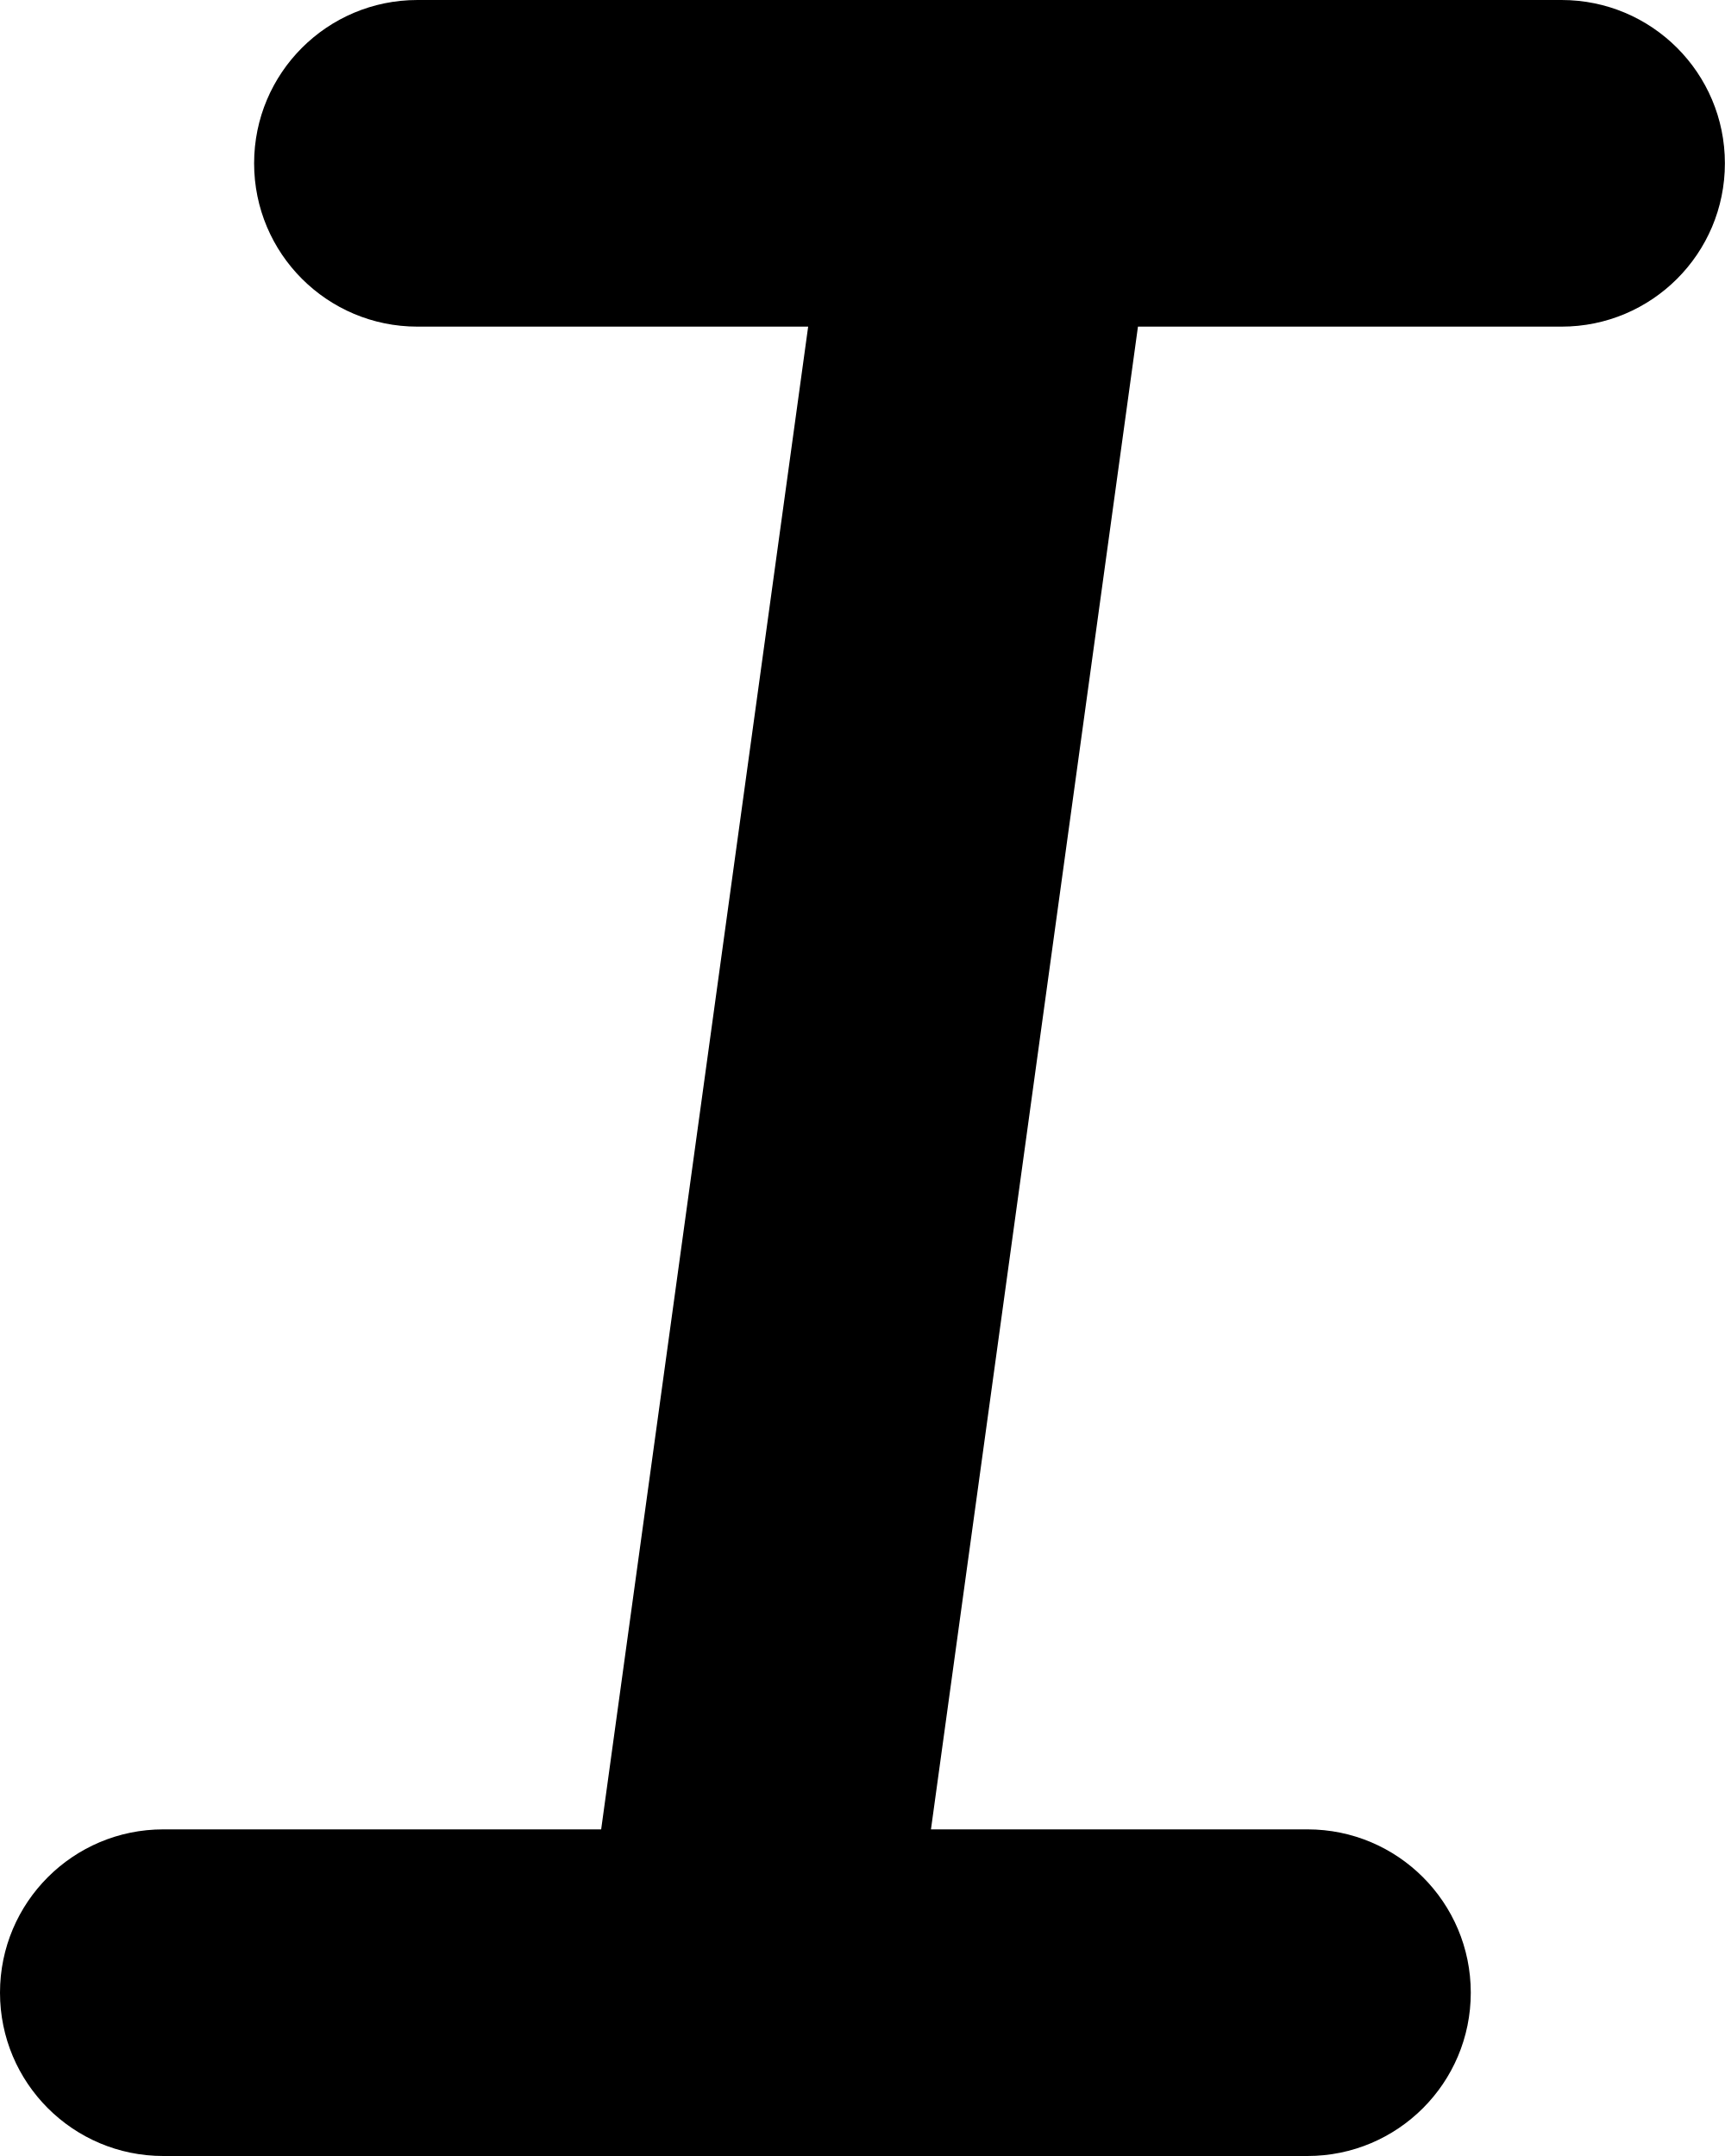
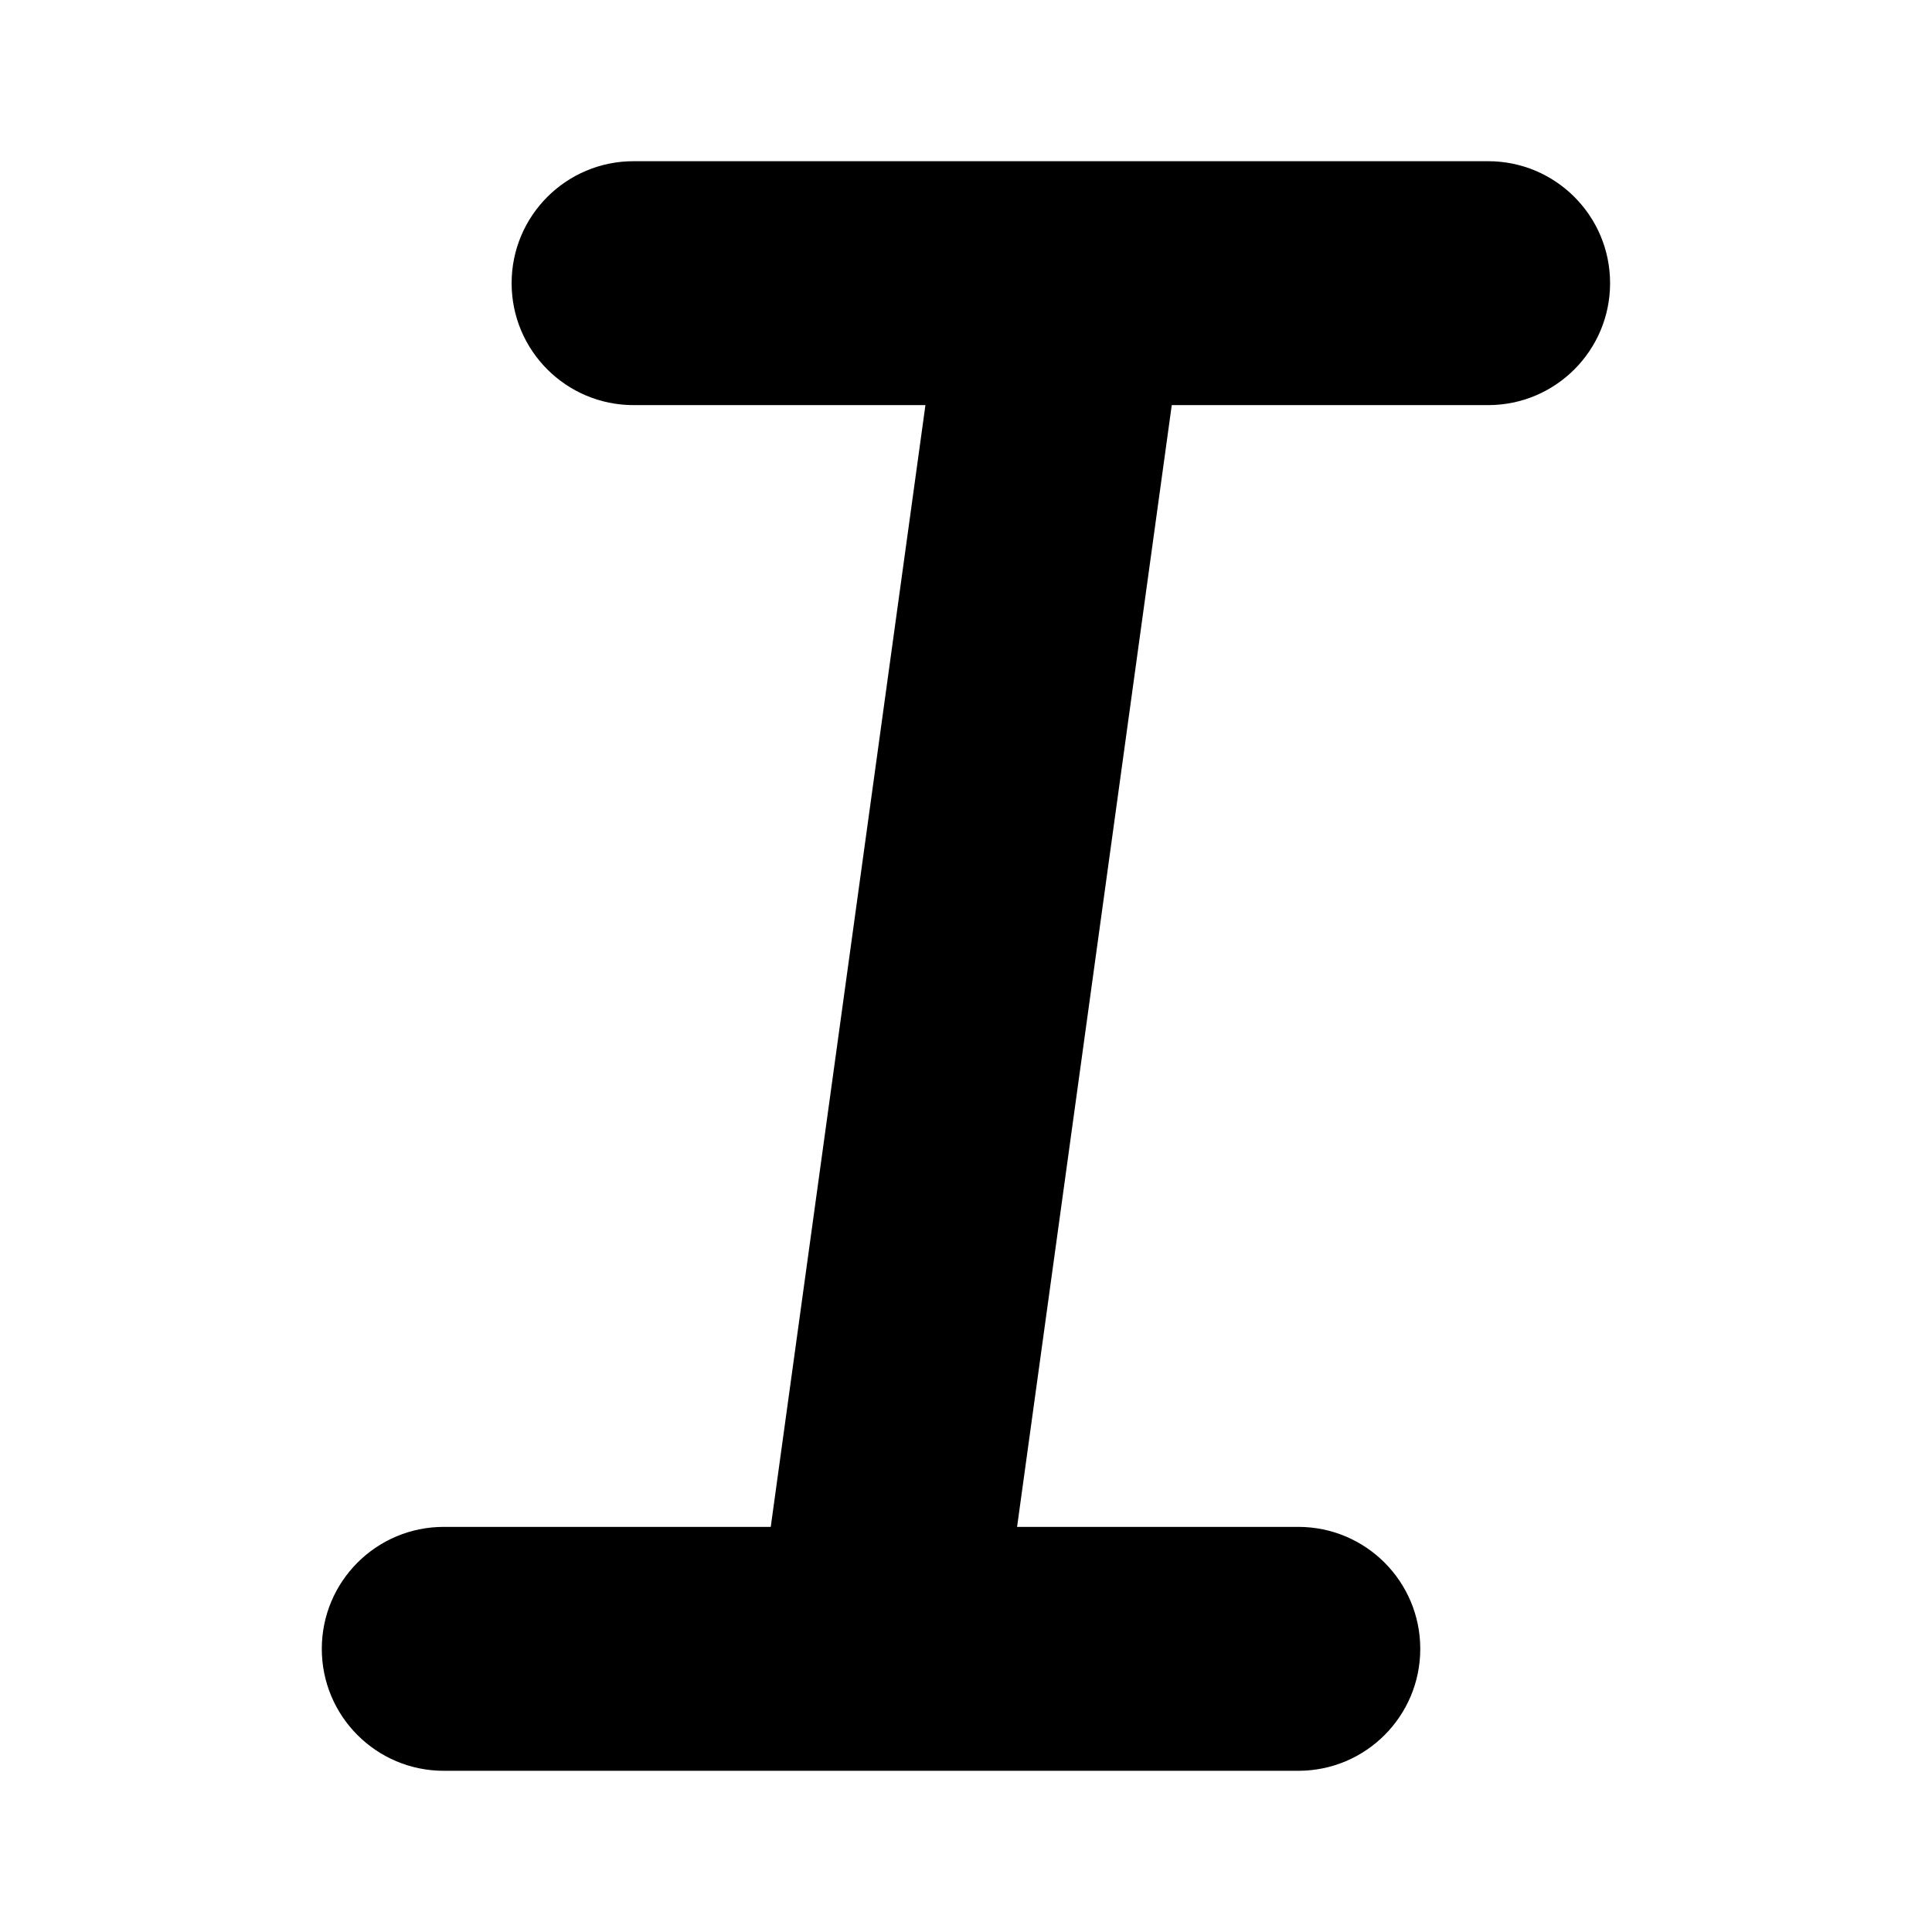
- <svg xmlns="http://www.w3.org/2000/svg" width="16" height="20" viewBox="0 0 16 20" fill="currentColor">
-   <path d="M2.357 1.515C2.357 0.678 3.035 7.94743e-07 3.872 6.62286e-07L14.484 0C15.321 -1.32457e-07 15.999 0.678 15.999 1.515C15.999 2.352 15.321 3.03 14.484 3.03L10.555 3.03L8.635 16.97H12.127C12.964 16.97 13.642 17.648 13.642 18.485C13.642 19.322 12.964 20 12.127 20H1.515C0.678 20 0 19.322 0 18.485C-1.32457e-07 17.648 0.678 16.97 1.515 16.97H5.576L7.496 3.03L3.872 3.03C3.035 3.03 2.357 2.352 2.357 1.515Z" />
+ <svg width="16" height="16" viewBox="0 0 16 16" fill="currentColor">
+   <path d="m 4.237,2.345 c 0,-0.558 0.452,-1.01 1.01,-1.01 l 7.077,-4e-7 c 0.558,-1e-7 1.01,0.452 1.01,1.01 0,0.558 -0.452,1.01 -1.01,1.01 H 9.704 L 8.423,12.645 h 2.329 c 0.558,0 1.01,0.452 1.01,1.01 0,0.558 -0.452,1.01 -1.01,1.01 H 3.675 C 3.117,14.665 2.665,14.213 2.665,13.655 c -10e-8,-0.558 0.452,-1.01 1.01,-1.01 h 2.708 L 7.664,3.355 H 5.247 c -0.558,0 -1.01,-0.452 -1.01,-1.01 z" />
</svg>
